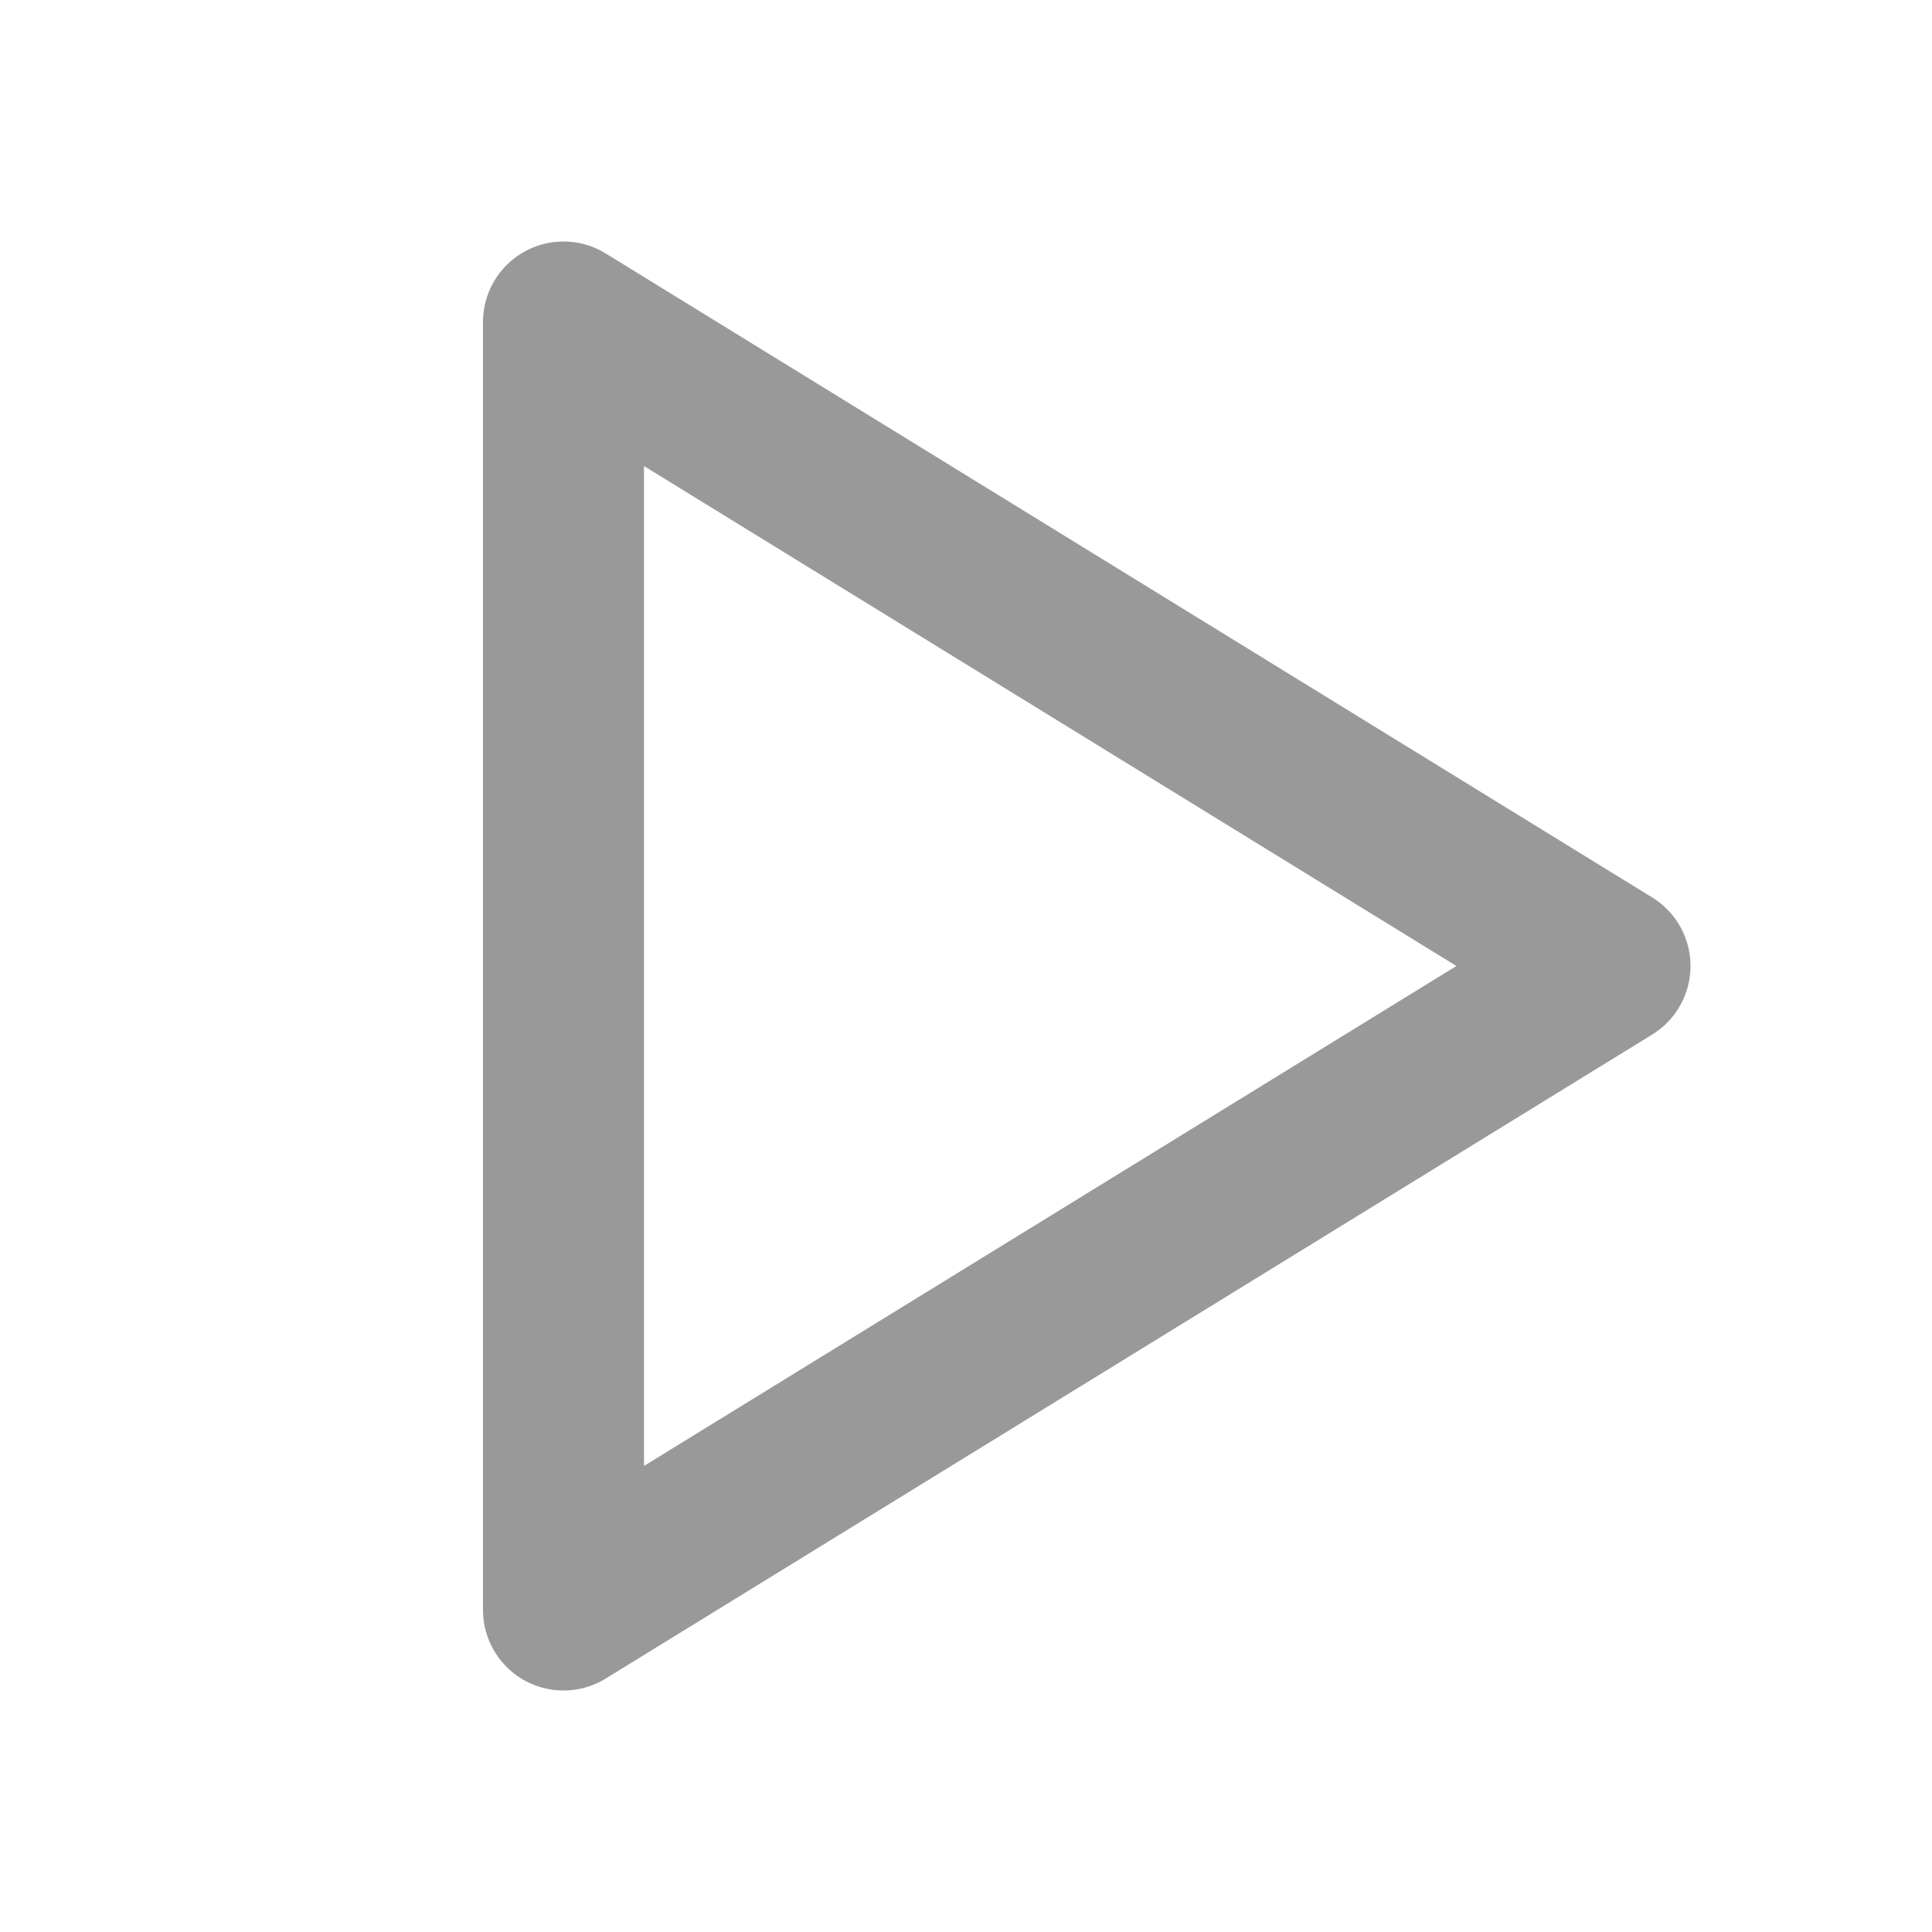
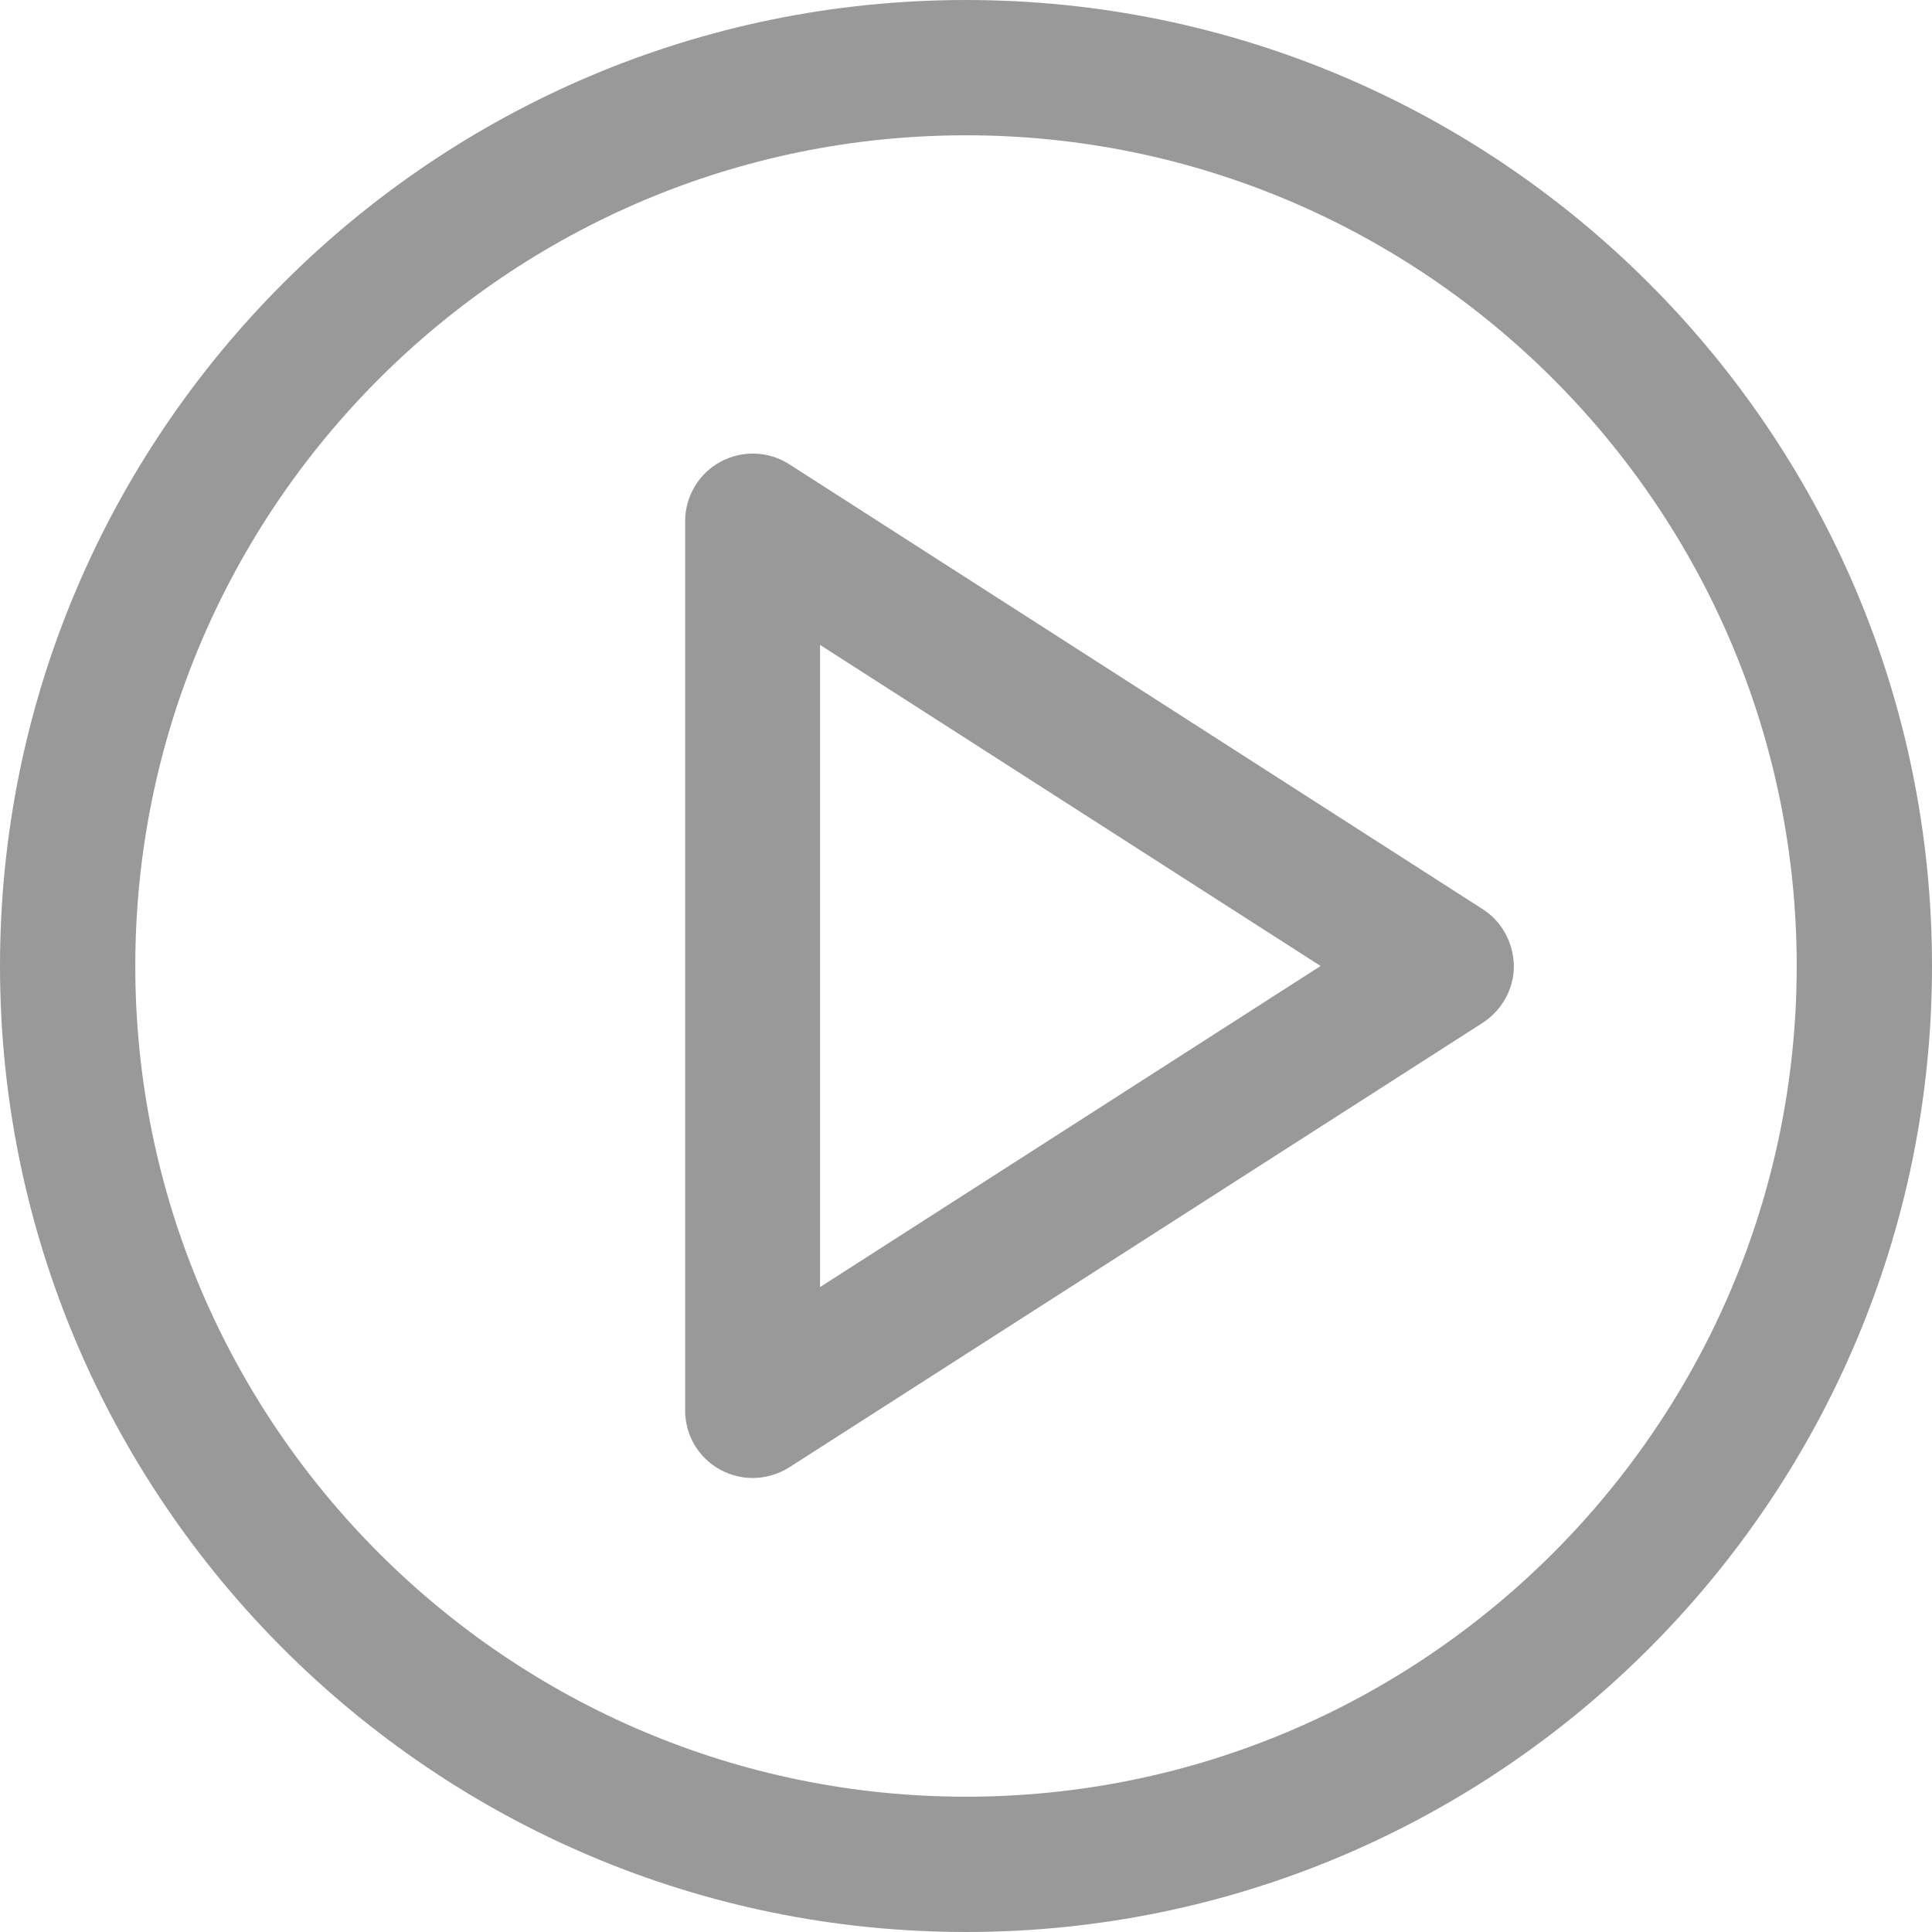
- <svg xmlns="http://www.w3.org/2000/svg" class="icon icon-tabler icon-tabler-player-play" width="24" height="24" viewBox="0 0 24 24" stroke-width="2" stroke="#999" fill="none" stroke-linecap="round" stroke-linejoin="round">
-   <path stroke="none" d="M0 0h24v24H0z" fill="none" />
-   <path d="M7 4v16l13 -8z" />
+ <svg xmlns="http://www.w3.org/2000/svg" version="1.1" id="Capa_1" x="0px" y="0px" viewBox="0 0 489.8 489.8" fill="#999" style="enable-background:new 0 0 489.8 489.8;" xml:space="preserve">
+   <g>
+     <g>
+       <g>
+         <path d="M244.9,0C109.8,0,0,109.8,0,244.9s109.9,244.9,244.9,244.9c135.1,0,244.9-109.9,244.9-244.9C489.8,109.8,380,0,244.9,0z      M244.9,455.5c-116.1,0-210.6-94.5-210.6-210.6S128.8,34.3,244.9,34.3s210.6,94.5,210.6,210.6S361,455.5,244.9,455.5z" />
+         <path d="M375.9,230.5L200.1,117.7c-5.3-3.4-12-3.6-17.5-0.6s-8.9,8.8-8.9,15v225.5c0,6.3,3.4,12,8.9,15c2.6,1.4,5.4,2.1,8.2,2.1     c3.2,0,6.4-0.9,9.3-2.7l175.8-112.7c4.9-3.2,7.9-8.6,7.9-14.4C383.7,239.1,380.8,233.6,375.9,230.5z M207.9,326.3V163.5     l126.9,81.4L207.9,326.3z" />
+       </g>
+     </g>
+     <g>
+ 	</g>
+     <g>
+ 	</g>
+     <g>
+ 	</g>
+     <g>
+ 	</g>
+     <g>
+ 	</g>
+     <g>
+ 	</g>
+     <g>
+ 	</g>
+     <g>
+ 	</g>
+     <g>
+ 	</g>
+     <g>
+ 	</g>
+     <g>
+ 	</g>
+     <g>
+ 	</g>
+     <g>
+ 	</g>
+     <g>
+ 	</g>
+     <g>
+ 	</g>
+   </g>
+   <g>
+ </g>
+   <g>
+ </g>
+   <g>
+ </g>
+   <g>
+ </g>
+   <g>
+ </g>
+   <g>
+ </g>
+   <g>
+ </g>
+   <g>
+ </g>
+   <g>
+ </g>
+   <g>
+ </g>
+   <g>
+ </g>
+   <g>
+ </g>
+   <g>
+ </g>
+   <g>
+ </g>
+   <g>
+ </g>
</svg>
